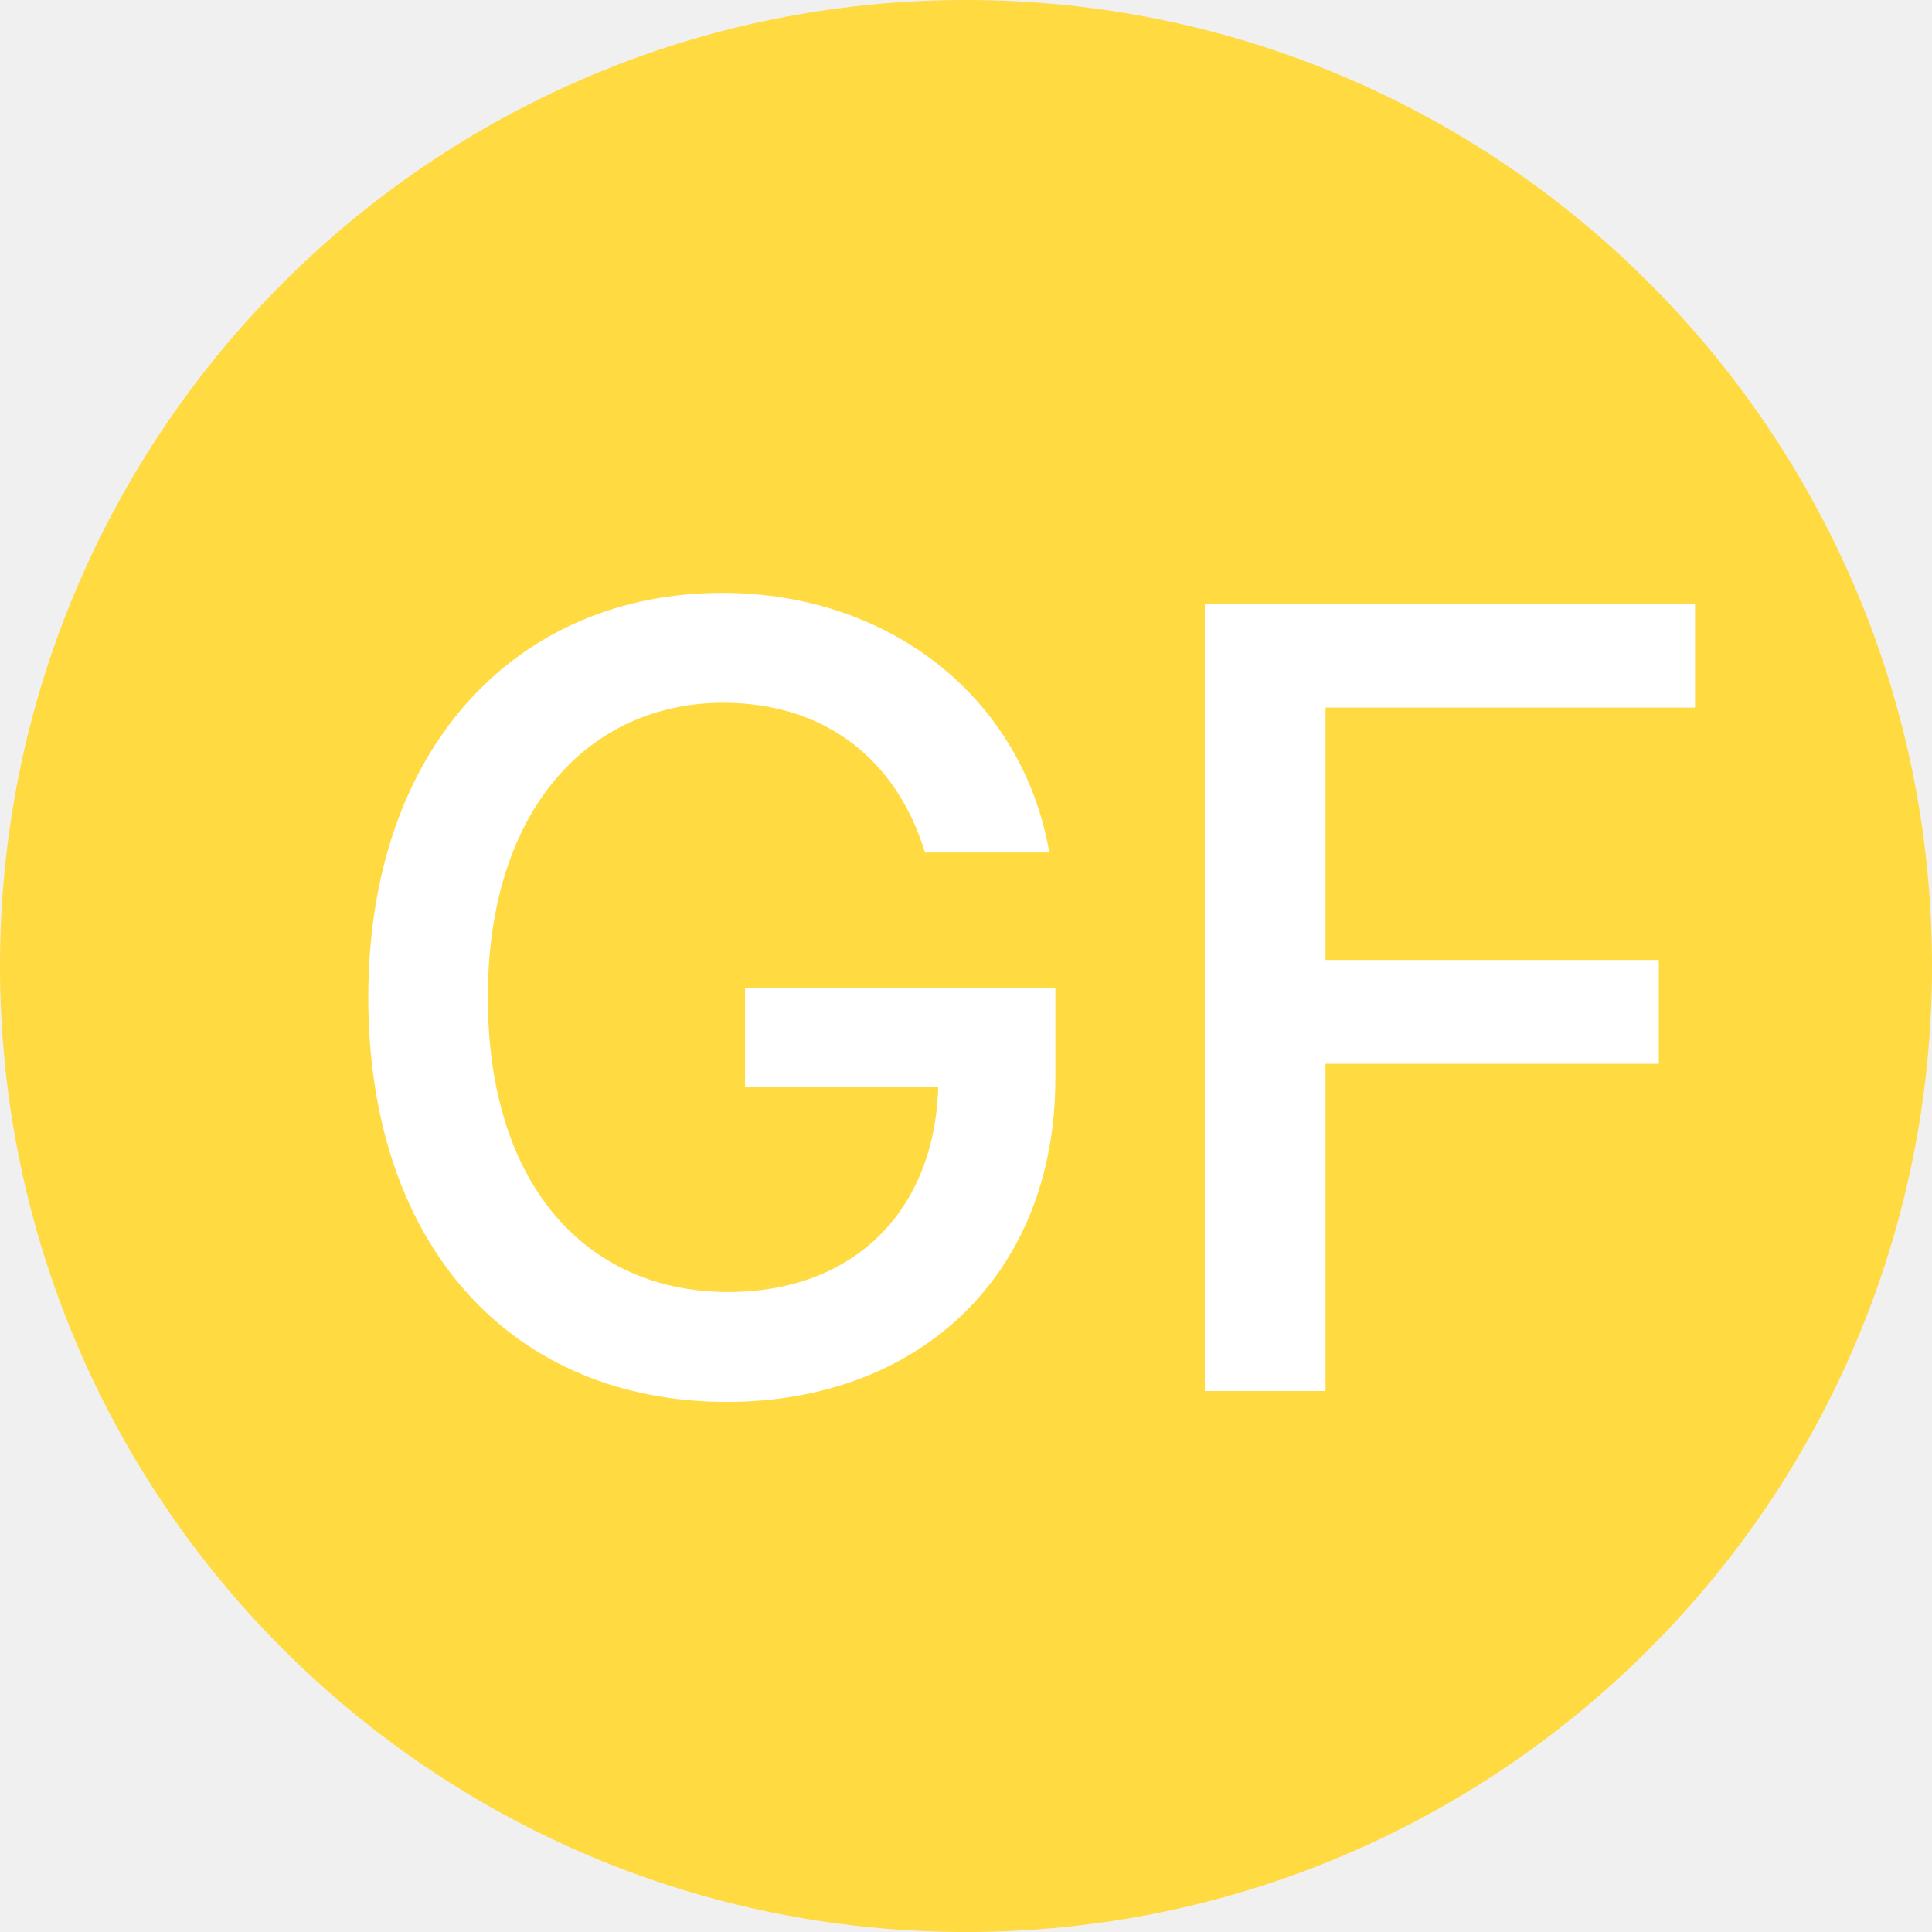
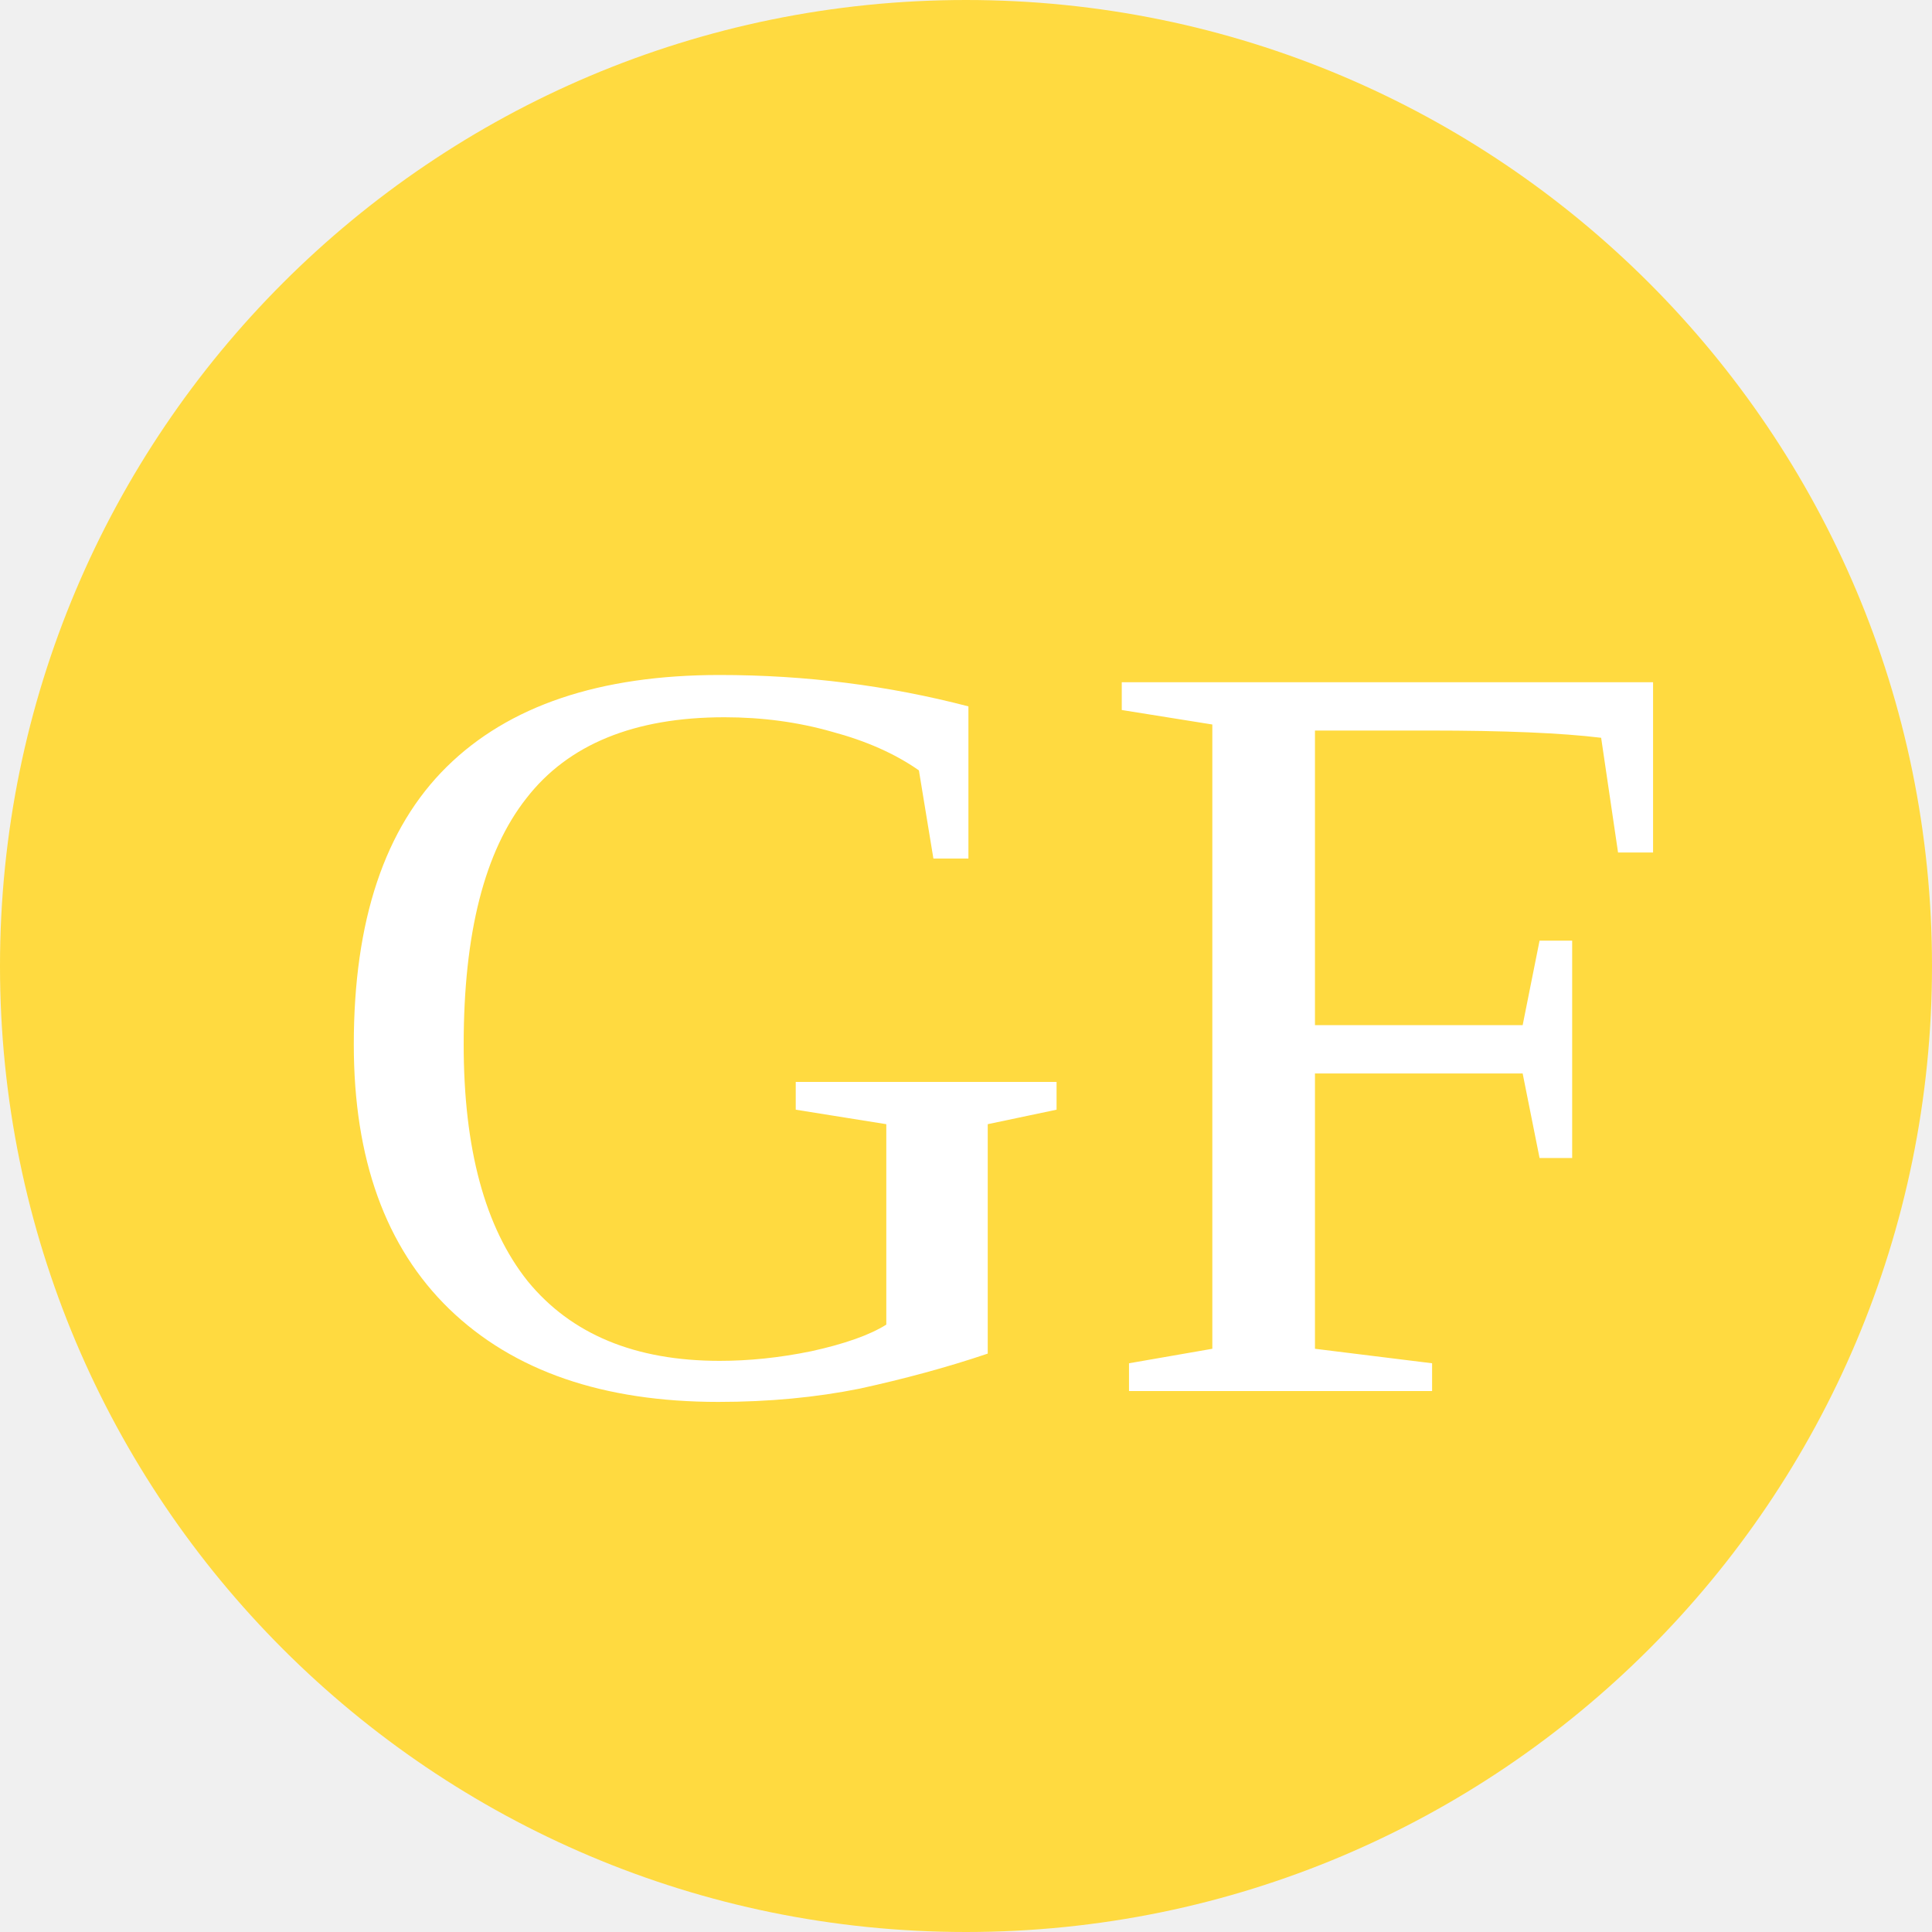
<svg xmlns="http://www.w3.org/2000/svg" id="gluten-free_icon" data-name="gluten-free icon" width="25" height="25" viewBox="0 0 25 25">
  <rect id="Rectangle_141" data-name="Rectangle 141" width="25" height="25" rx="12.5" fill="#ffda40" />
-   <text id="GF" transform="translate(4 18)" fill="#fff" font-size="14" font-family="SFProDisplay-Medium, SF Pro Display" font-weight="500">
+   <text id="GF" transform="translate(4 18)" fill="#fff" font-size="14" font-weight="500">
    <tspan x="0" y="0">GF</tspan>
  </text>
</svg>
